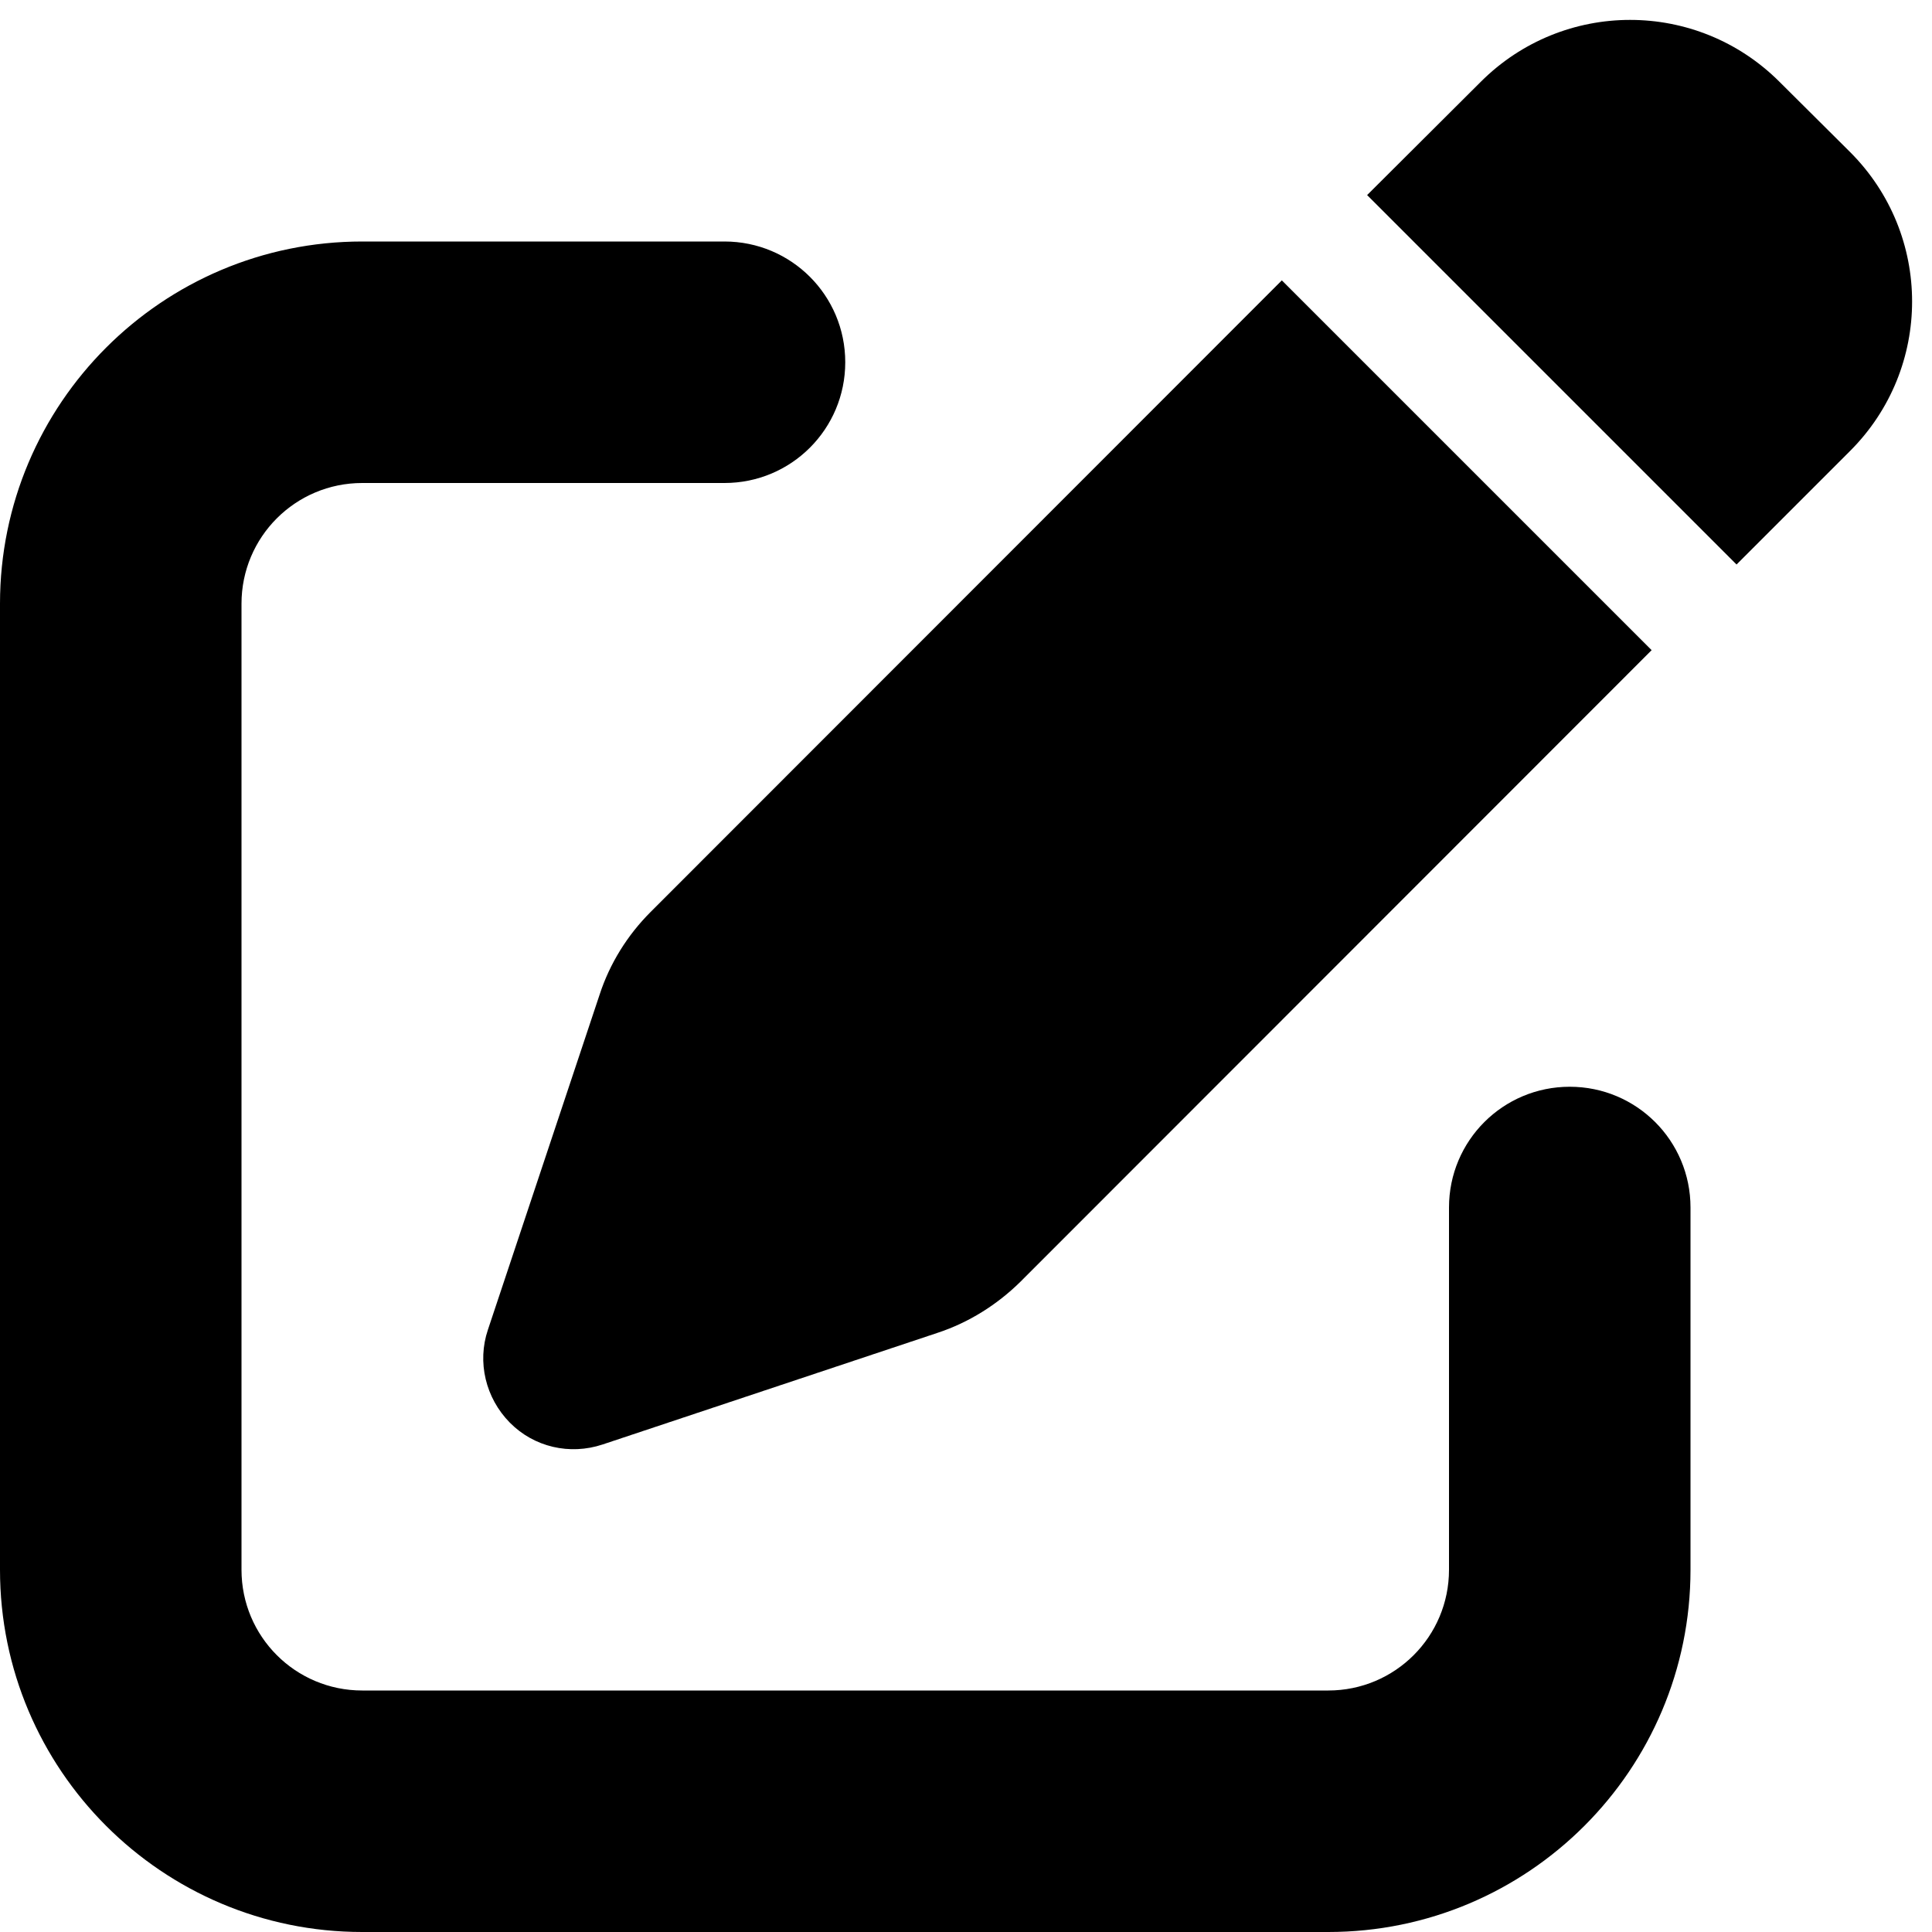
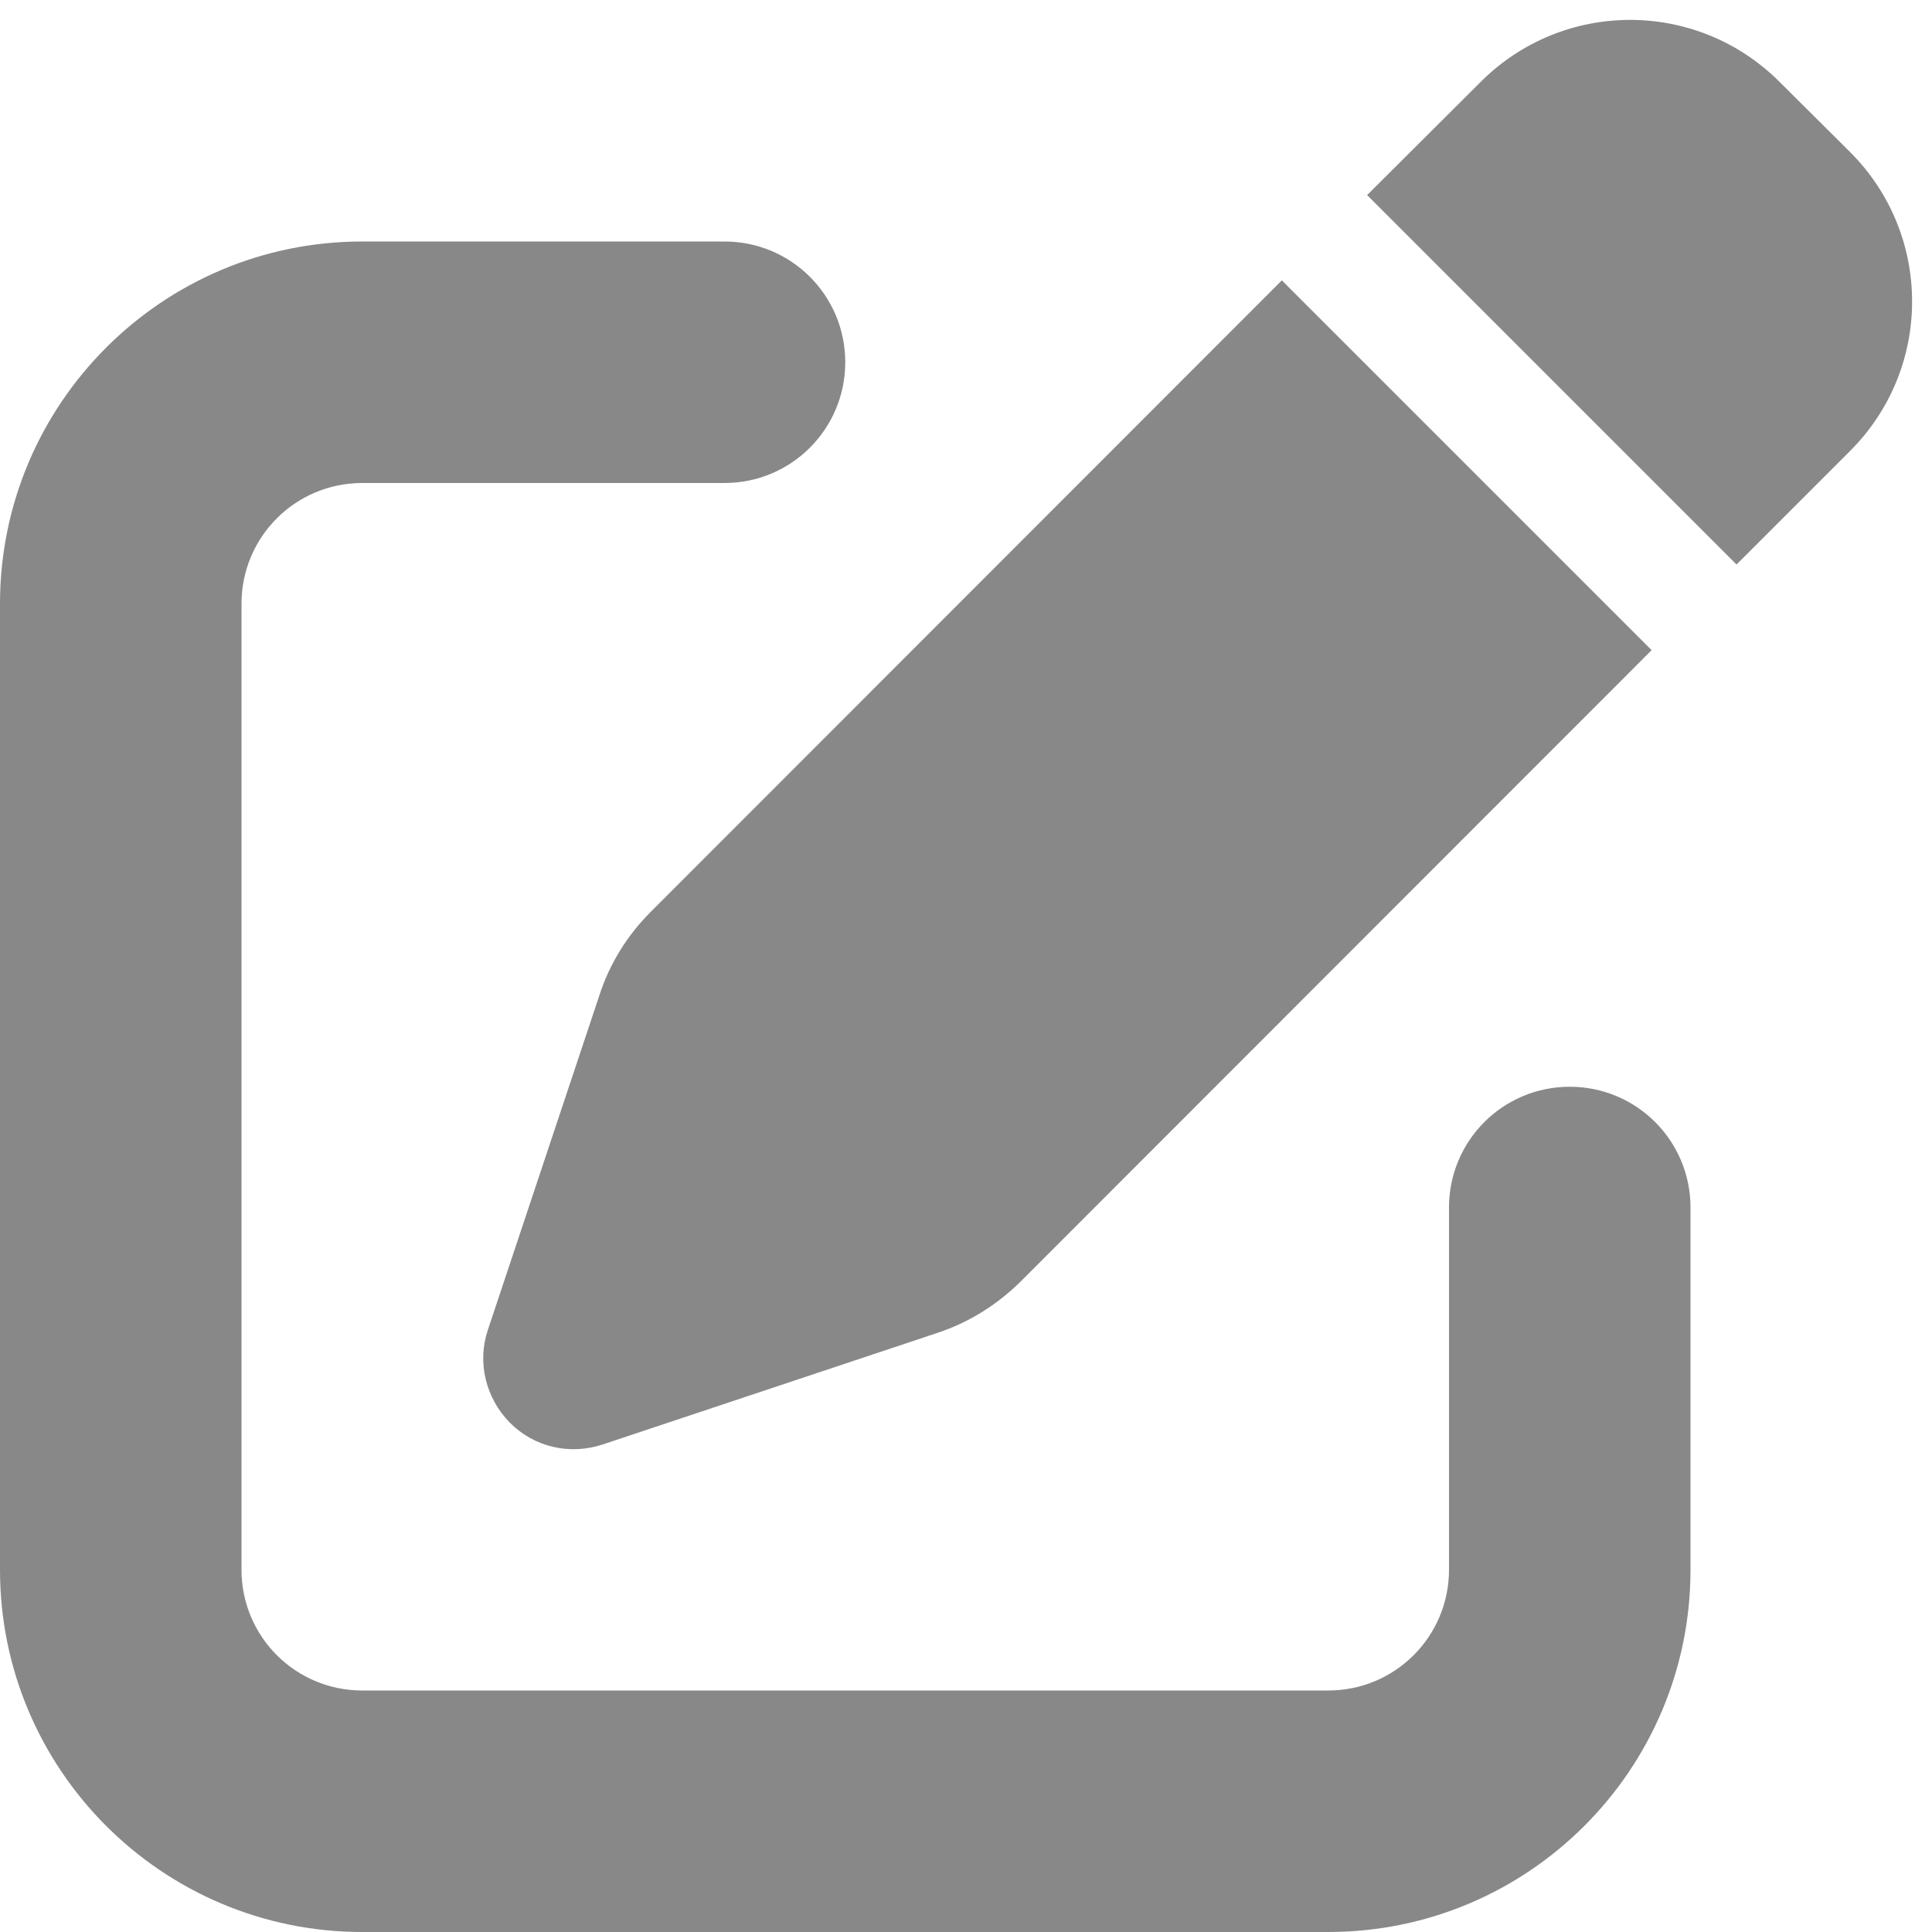
<svg xmlns="http://www.w3.org/2000/svg" viewBox="0 0 512 512">
-   <path d="M471.6 21.7c-21.9-21.9-57.3-21.9-79.2 0L362.3 51.7l97.9 97.9 30.1-30.1c21.9-21.9 21.9-57.3 0-79.2L471.6 21.7zm-299.2 220c-6.1 6.1-10.8 13.6-13.5 21.9l-29.6 88.8c-2.9 8.6-.6 18.1 5.8 24.6s15.9 8.7 24.6 5.8l88.8-29.6c8.2-2.7 15.7-7.4 21.9-13.5L437.7 172.3 339.7 74.3 172.4 241.7zM96 64C43 64 0 107 0 160V416c0 53 43 96 96 96H352c53 0 96-43 96-96V320c0-17.7-14.3-32-32-32s-32 14.3-32 32v96c0 17.7-14.3 32-32 32H96c-17.7 0-32-14.3-32-32V160c0-17.7 14.3-32 32-32h96c17.7 0 32-14.3 32-32s-14.3-32-32-32H96z" />
+   <path d="M471.6 21.7c-21.9-21.9-57.3-21.9-79.2 0L362.3 51.7l97.9 97.9 30.1-30.1c21.9-21.9 21.9-57.3 0-79.2L471.6 21.7zm-299.2 220c-6.1 6.1-10.8 13.6-13.5 21.9l-29.6 88.8c-2.9 8.6-.6 18.1 5.8 24.6s15.9 8.7 24.6 5.8l88.8-29.6c8.2-2.7 15.7-7.4 21.9-13.5L437.7 172.3 339.7 74.3 172.4 241.7zM96 64C43 64 0 107 0 160V416c0 53 43 96 96 96H352c53 0 96-43 96-96V320c0-17.7-14.3-32-32-32s-32 14.3-32 32v96c0 17.7-14.3 32-32 32H96c-17.7 0-32-14.3-32-32V160c0-17.7 14.3-32 32-32h96c17.7 0 32-14.3 32-32s-14.3-32-32-32H96z" fill="#888" />
</svg>
